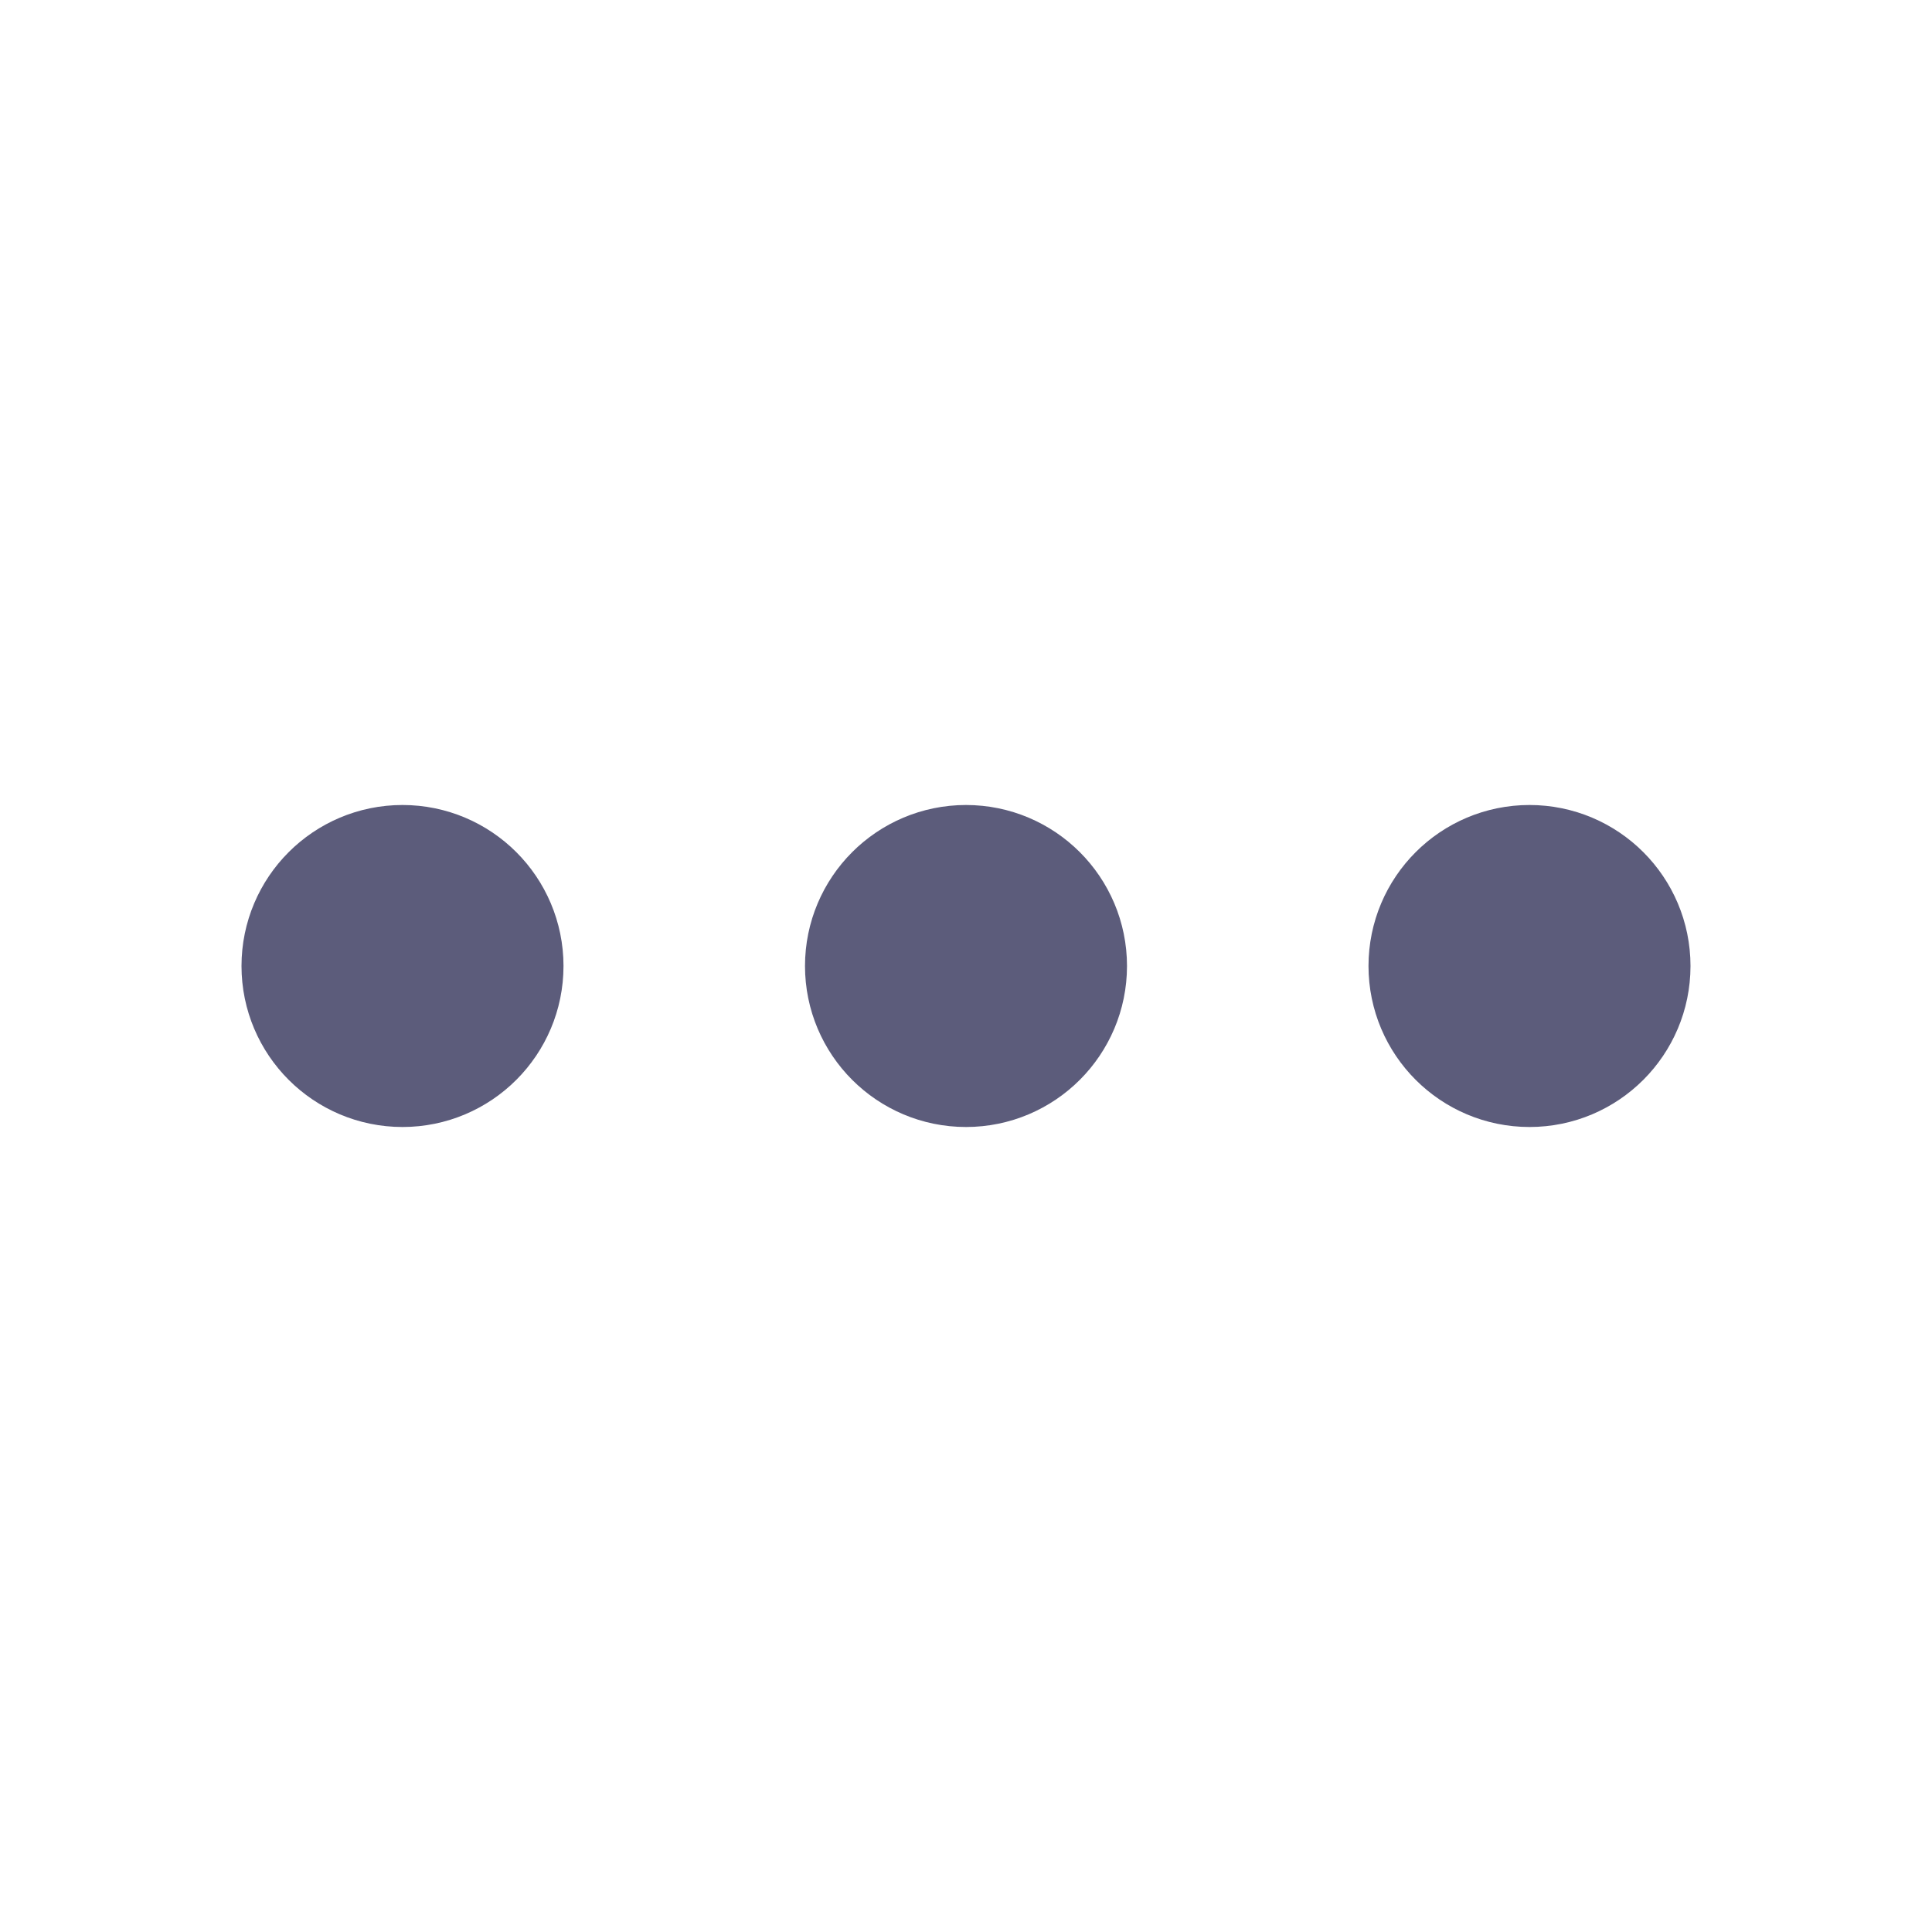
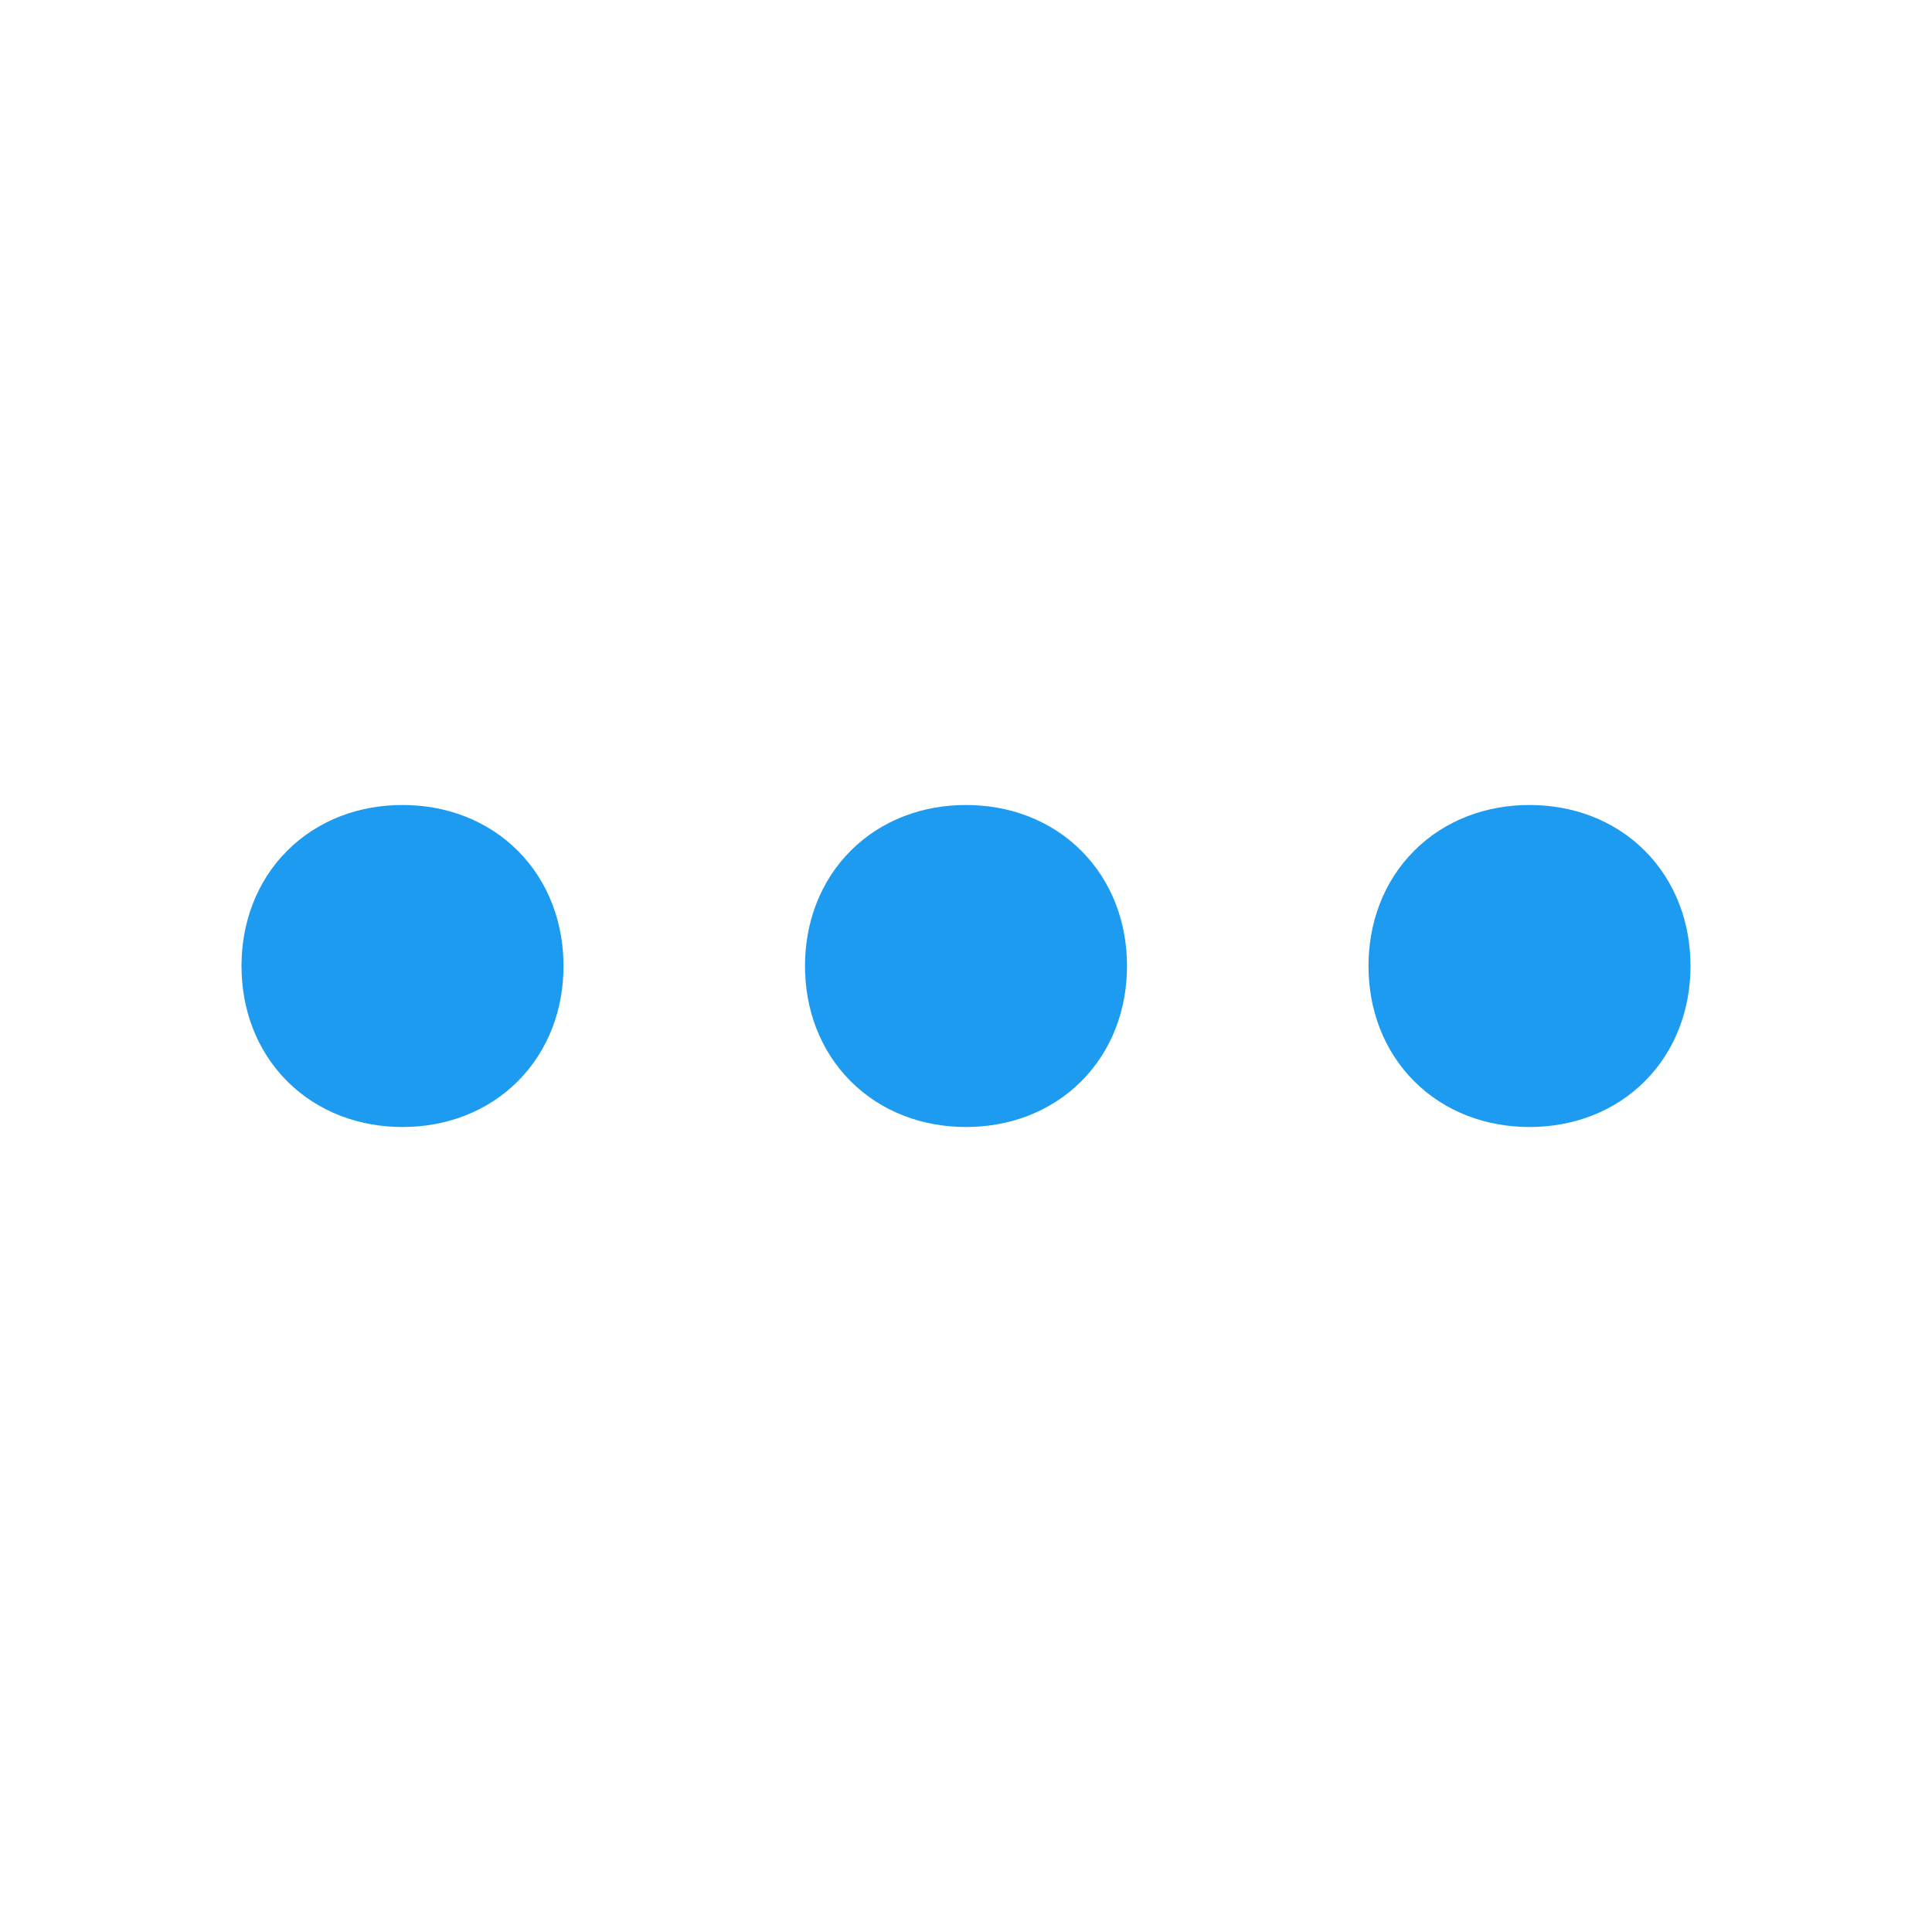
- <svg xmlns="http://www.w3.org/2000/svg" width="24" height="24" viewBox="0 0 24 24" fill="none">
-   <path d="M19 13C19.552 13 20 12.552 20 12C20 11.448 19.552 11 19 11C18.448 11 18 11.448 18 12C18 12.552 18.448 13 19 13Z" stroke="#5C5C7B" stroke-width="2" stroke-linecap="round" stroke-linejoin="round" />
-   <path d="M12 13C12.552 13 13 12.552 13 12C13 11.448 12.552 11 12 11C11.448 11 11 11.448 11 12C11 12.552 11.448 13 12 13Z" stroke="#5C5C7B" stroke-width="2" stroke-linecap="round" stroke-linejoin="round" />
-   <path d="M5 13C5.552 13 6 12.552 6 12C6 11.448 5.552 11 5 11C4.448 11 4 11.448 4 12C4 12.552 4.448 13 5 13Z" stroke="#5C5C7B" stroke-width="2" stroke-linecap="round" stroke-linejoin="round" />
+ <svg xmlns="http://www.w3.org/2000/svg" version="1.1" id="Layer_1" x="0px" y="0px" viewBox="0 0 24 24" style="enable-background:new 0 0 24 24;" xml:space="preserve">
+   <style type="text/css">
+ 	.st0{fill:none;stroke:#1D9BF0;stroke-width:2;stroke-linecap:round;stroke-linejoin:round;}
+ </style>
+   <path class="st0" d="M19,13c0.6,0,1-0.4,1-1s-0.4-1-1-1s-1,0.4-1,1S18.4,13,19,13z" />
+   <path class="st0" d="M12,13c0.6,0,1-0.4,1-1s-0.4-1-1-1s-1,0.4-1,1S11.4,13,12,13z" />
+   <path class="st0" d="M5,13c0.6,0,1-0.4,1-1s-0.4-1-1-1s-1,0.4-1,1S4.4,13,5,13z" />
</svg>
